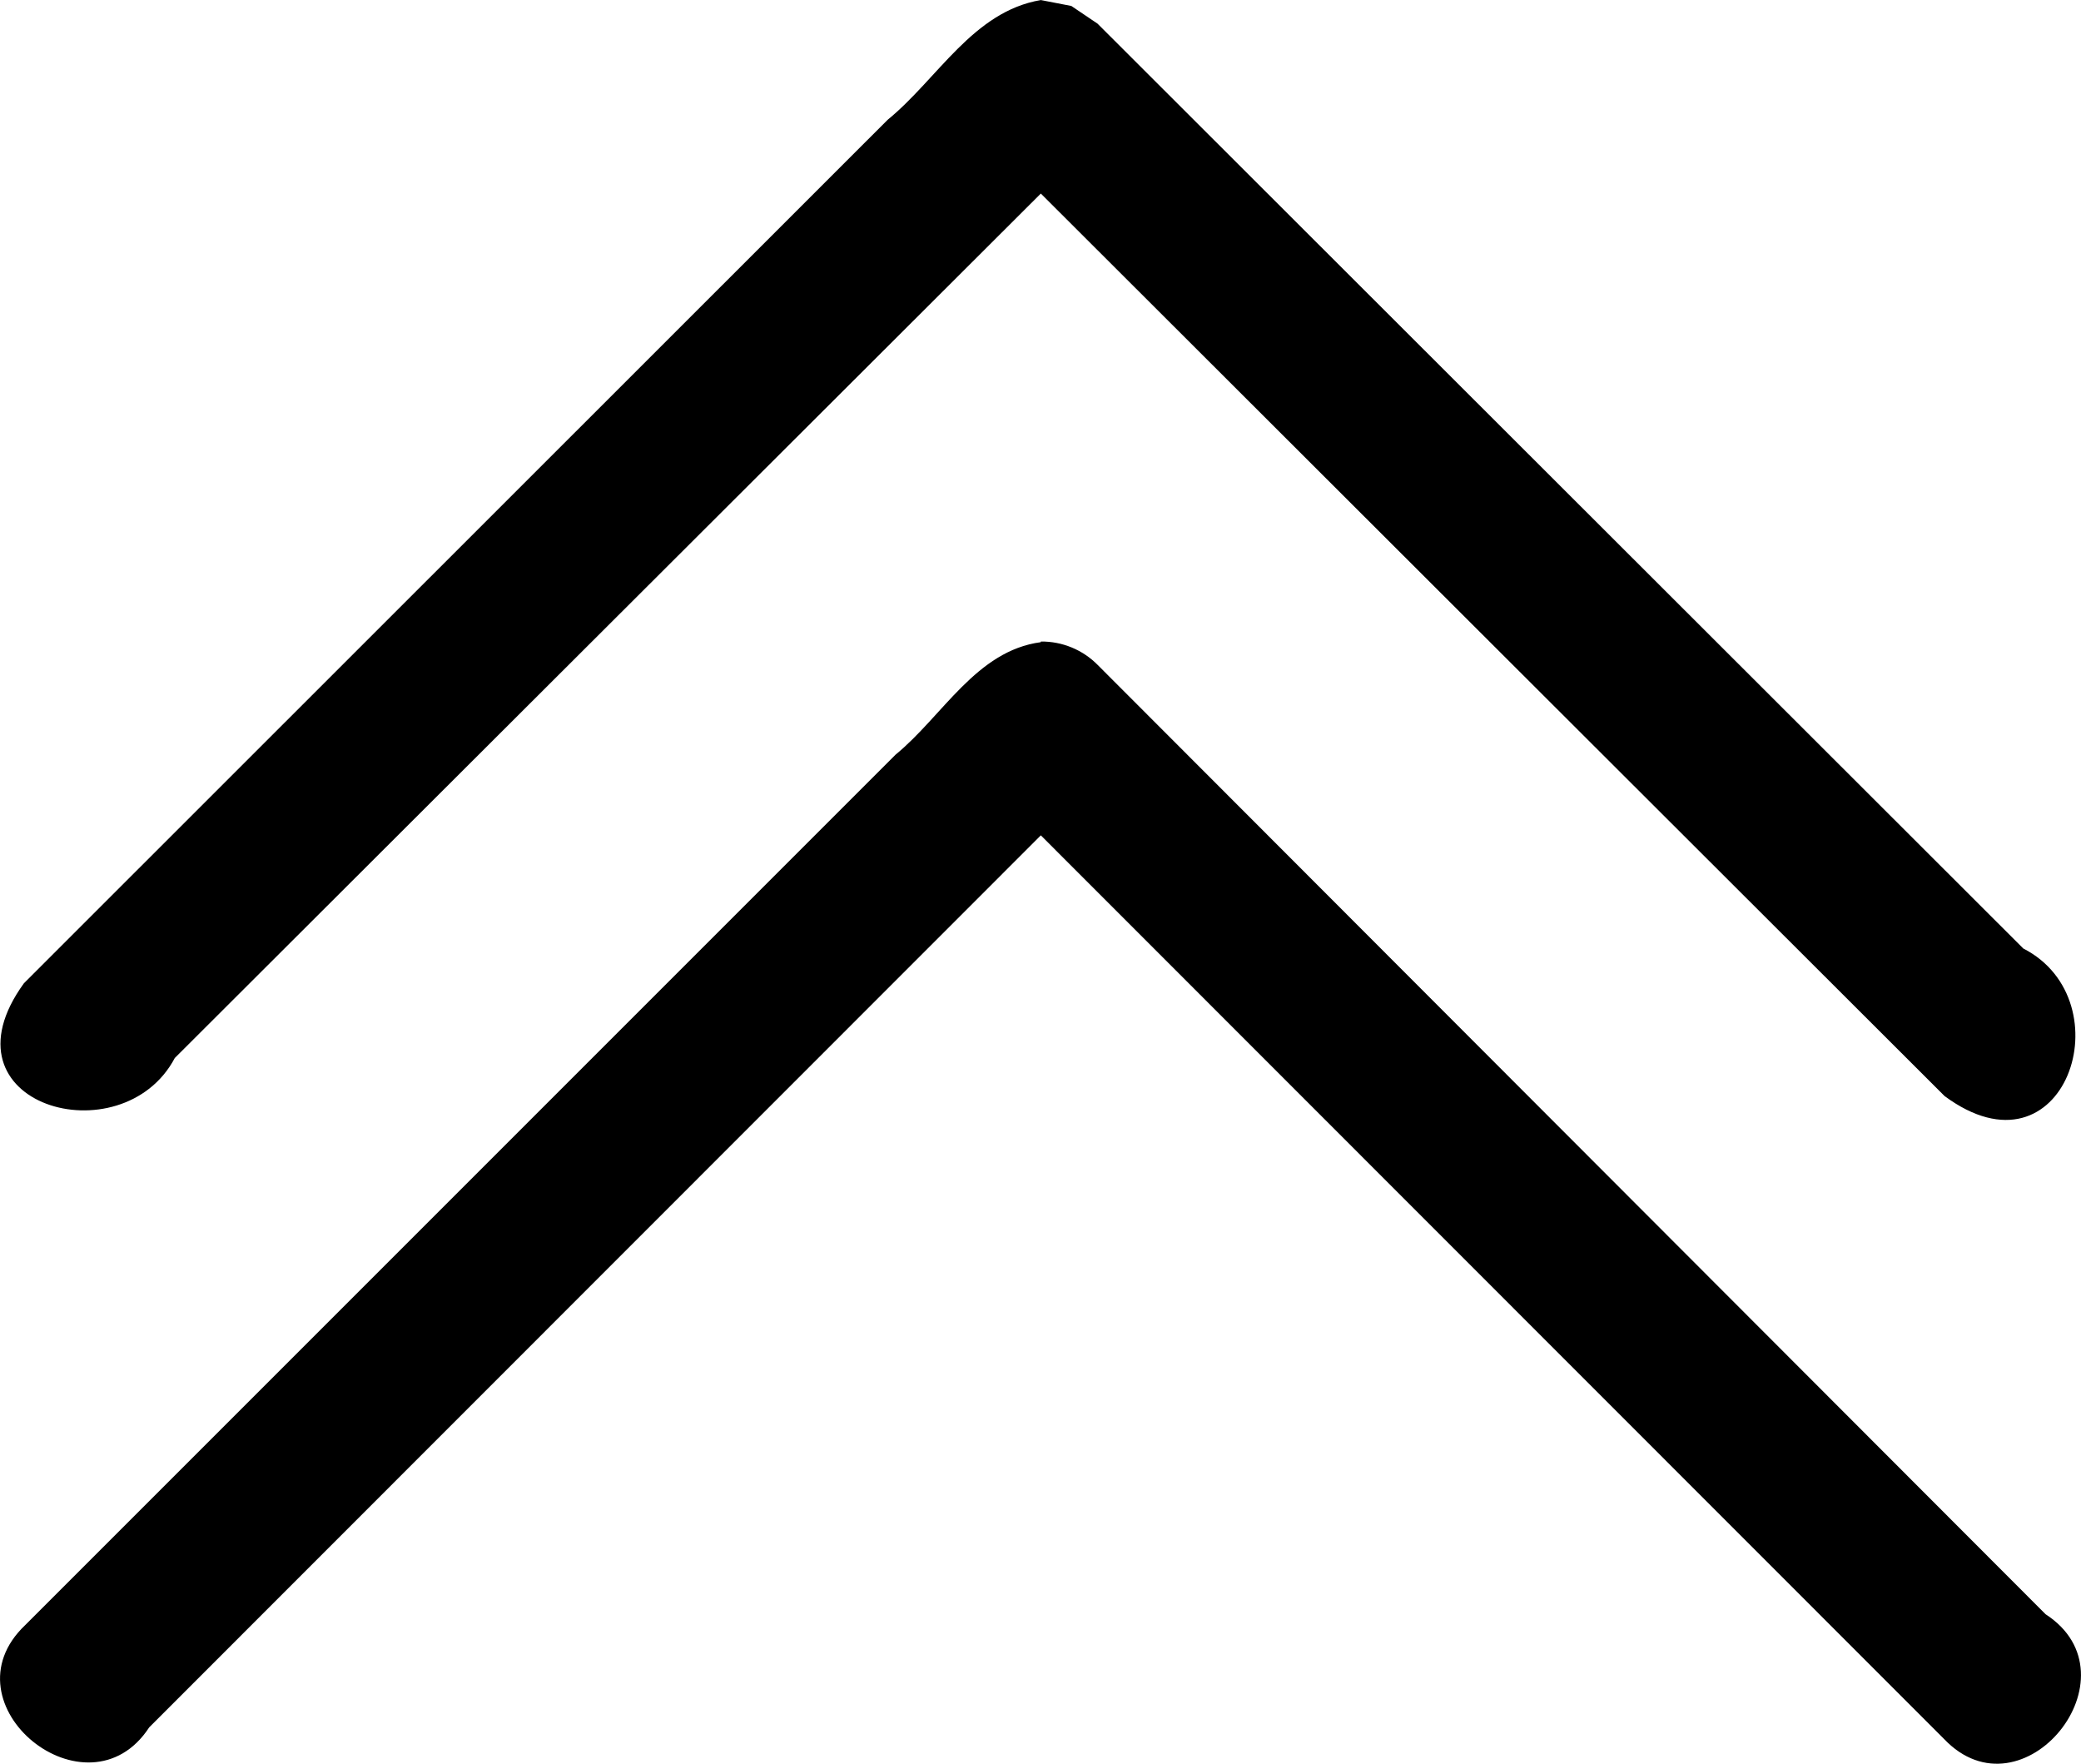
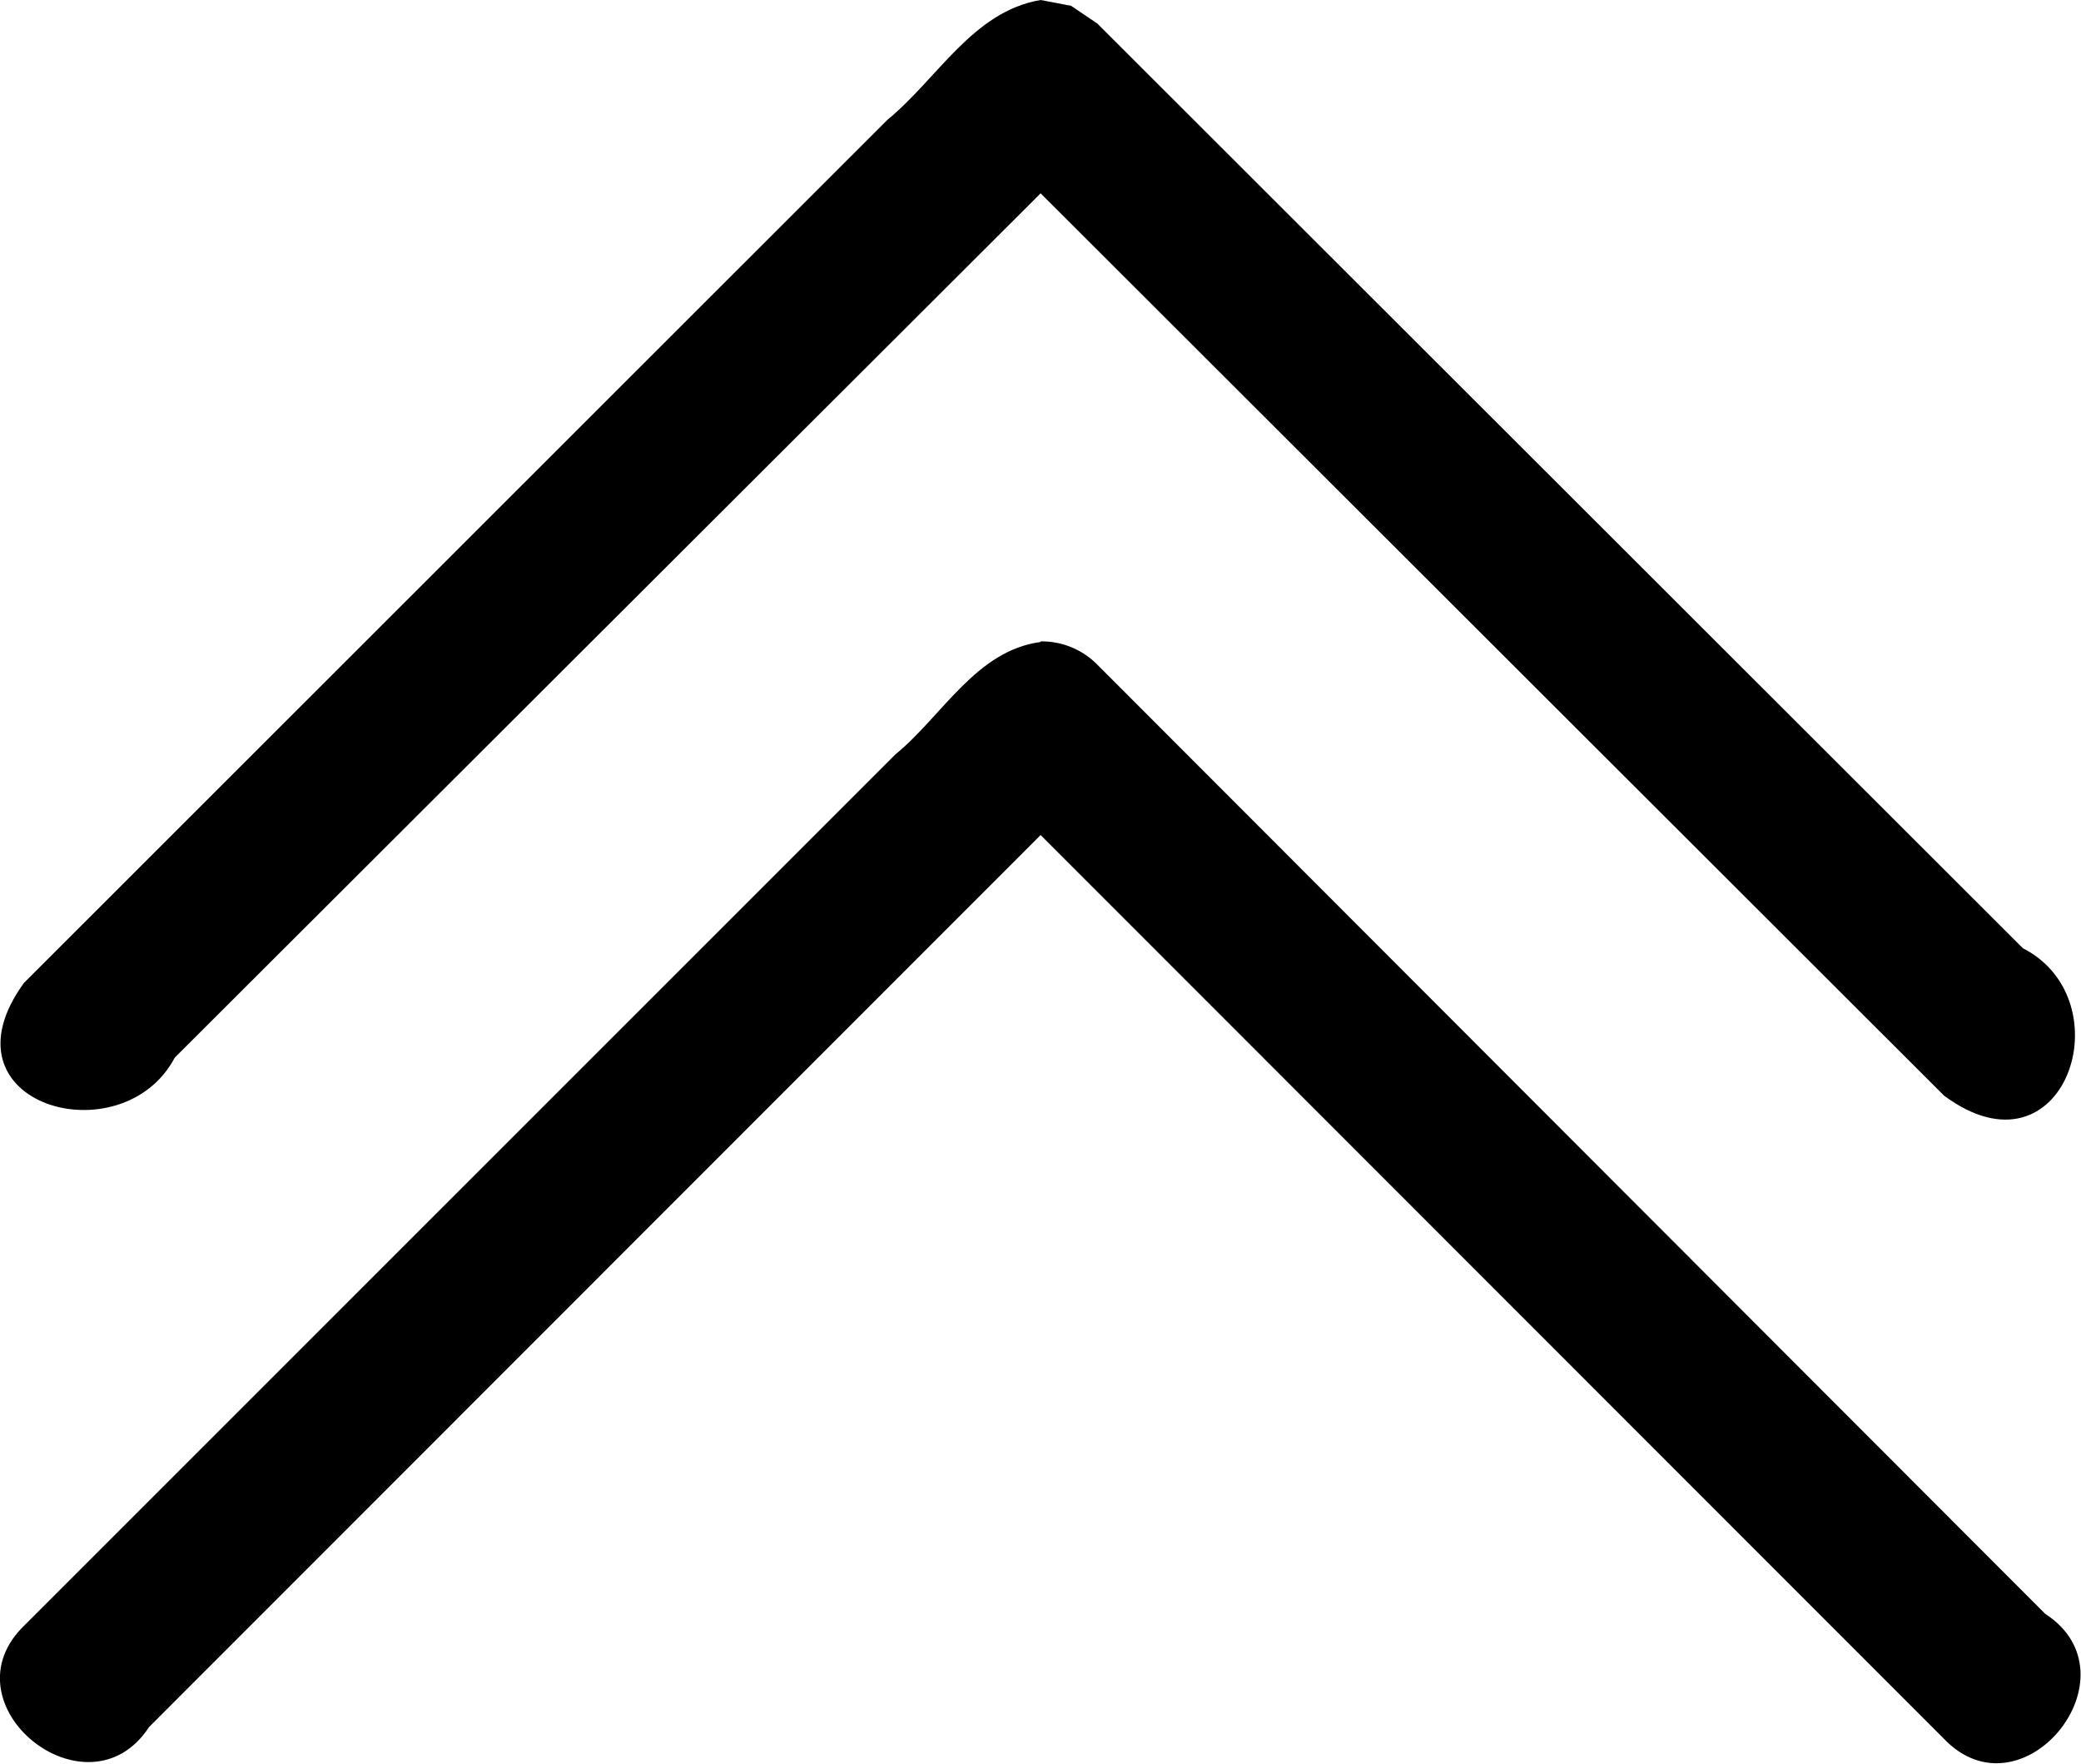
- <svg xmlns="http://www.w3.org/2000/svg" xml:space="preserve" width="23.983" height="20.326" viewBox="0 0 6.346 5.378">
-   <path d="M3.174 0c-.207.035-.314.24-.467.365L.073 2.998c-.27.372.299.532.46.228L3.174.59 5.93 3.342c.367.271.553-.29.24-.45L3.347.072l-.08-.054Zm0 1.958c-.197.026-.299.225-.443.343L.077 4.955c-.255.242.19.6.378.312l2.719-2.72 2.754 2.755c.24.253.6-.192.31-.38l-2.89-2.894a.24.24 0 0 0-.174-.072" style="stroke-width:1.844" />
+ <svg xmlns="http://www.w3.org/2000/svg" xml:space="preserve" width="23.983" height="20.326">
+   <path d="M11.993 0c-.782.132-1.187.907-1.765 1.38L.276 11.327c-1.02 1.405 1.13 2.01 1.738.861l9.979-9.96 10.413 10.399c1.387 1.024 2.09-1.096.907-1.7L12.646.271l-.302-.204Zm0 7.398c-.745.099-1.13.85-1.674 1.296L.29 18.722c-.964.915.718 2.267 1.428 1.18L11.993 9.623l10.406 10.41c.906.955 2.267-.726 1.171-1.436L12.65 7.663a.9.9 0 0 0-.657-.272" />
</svg>
